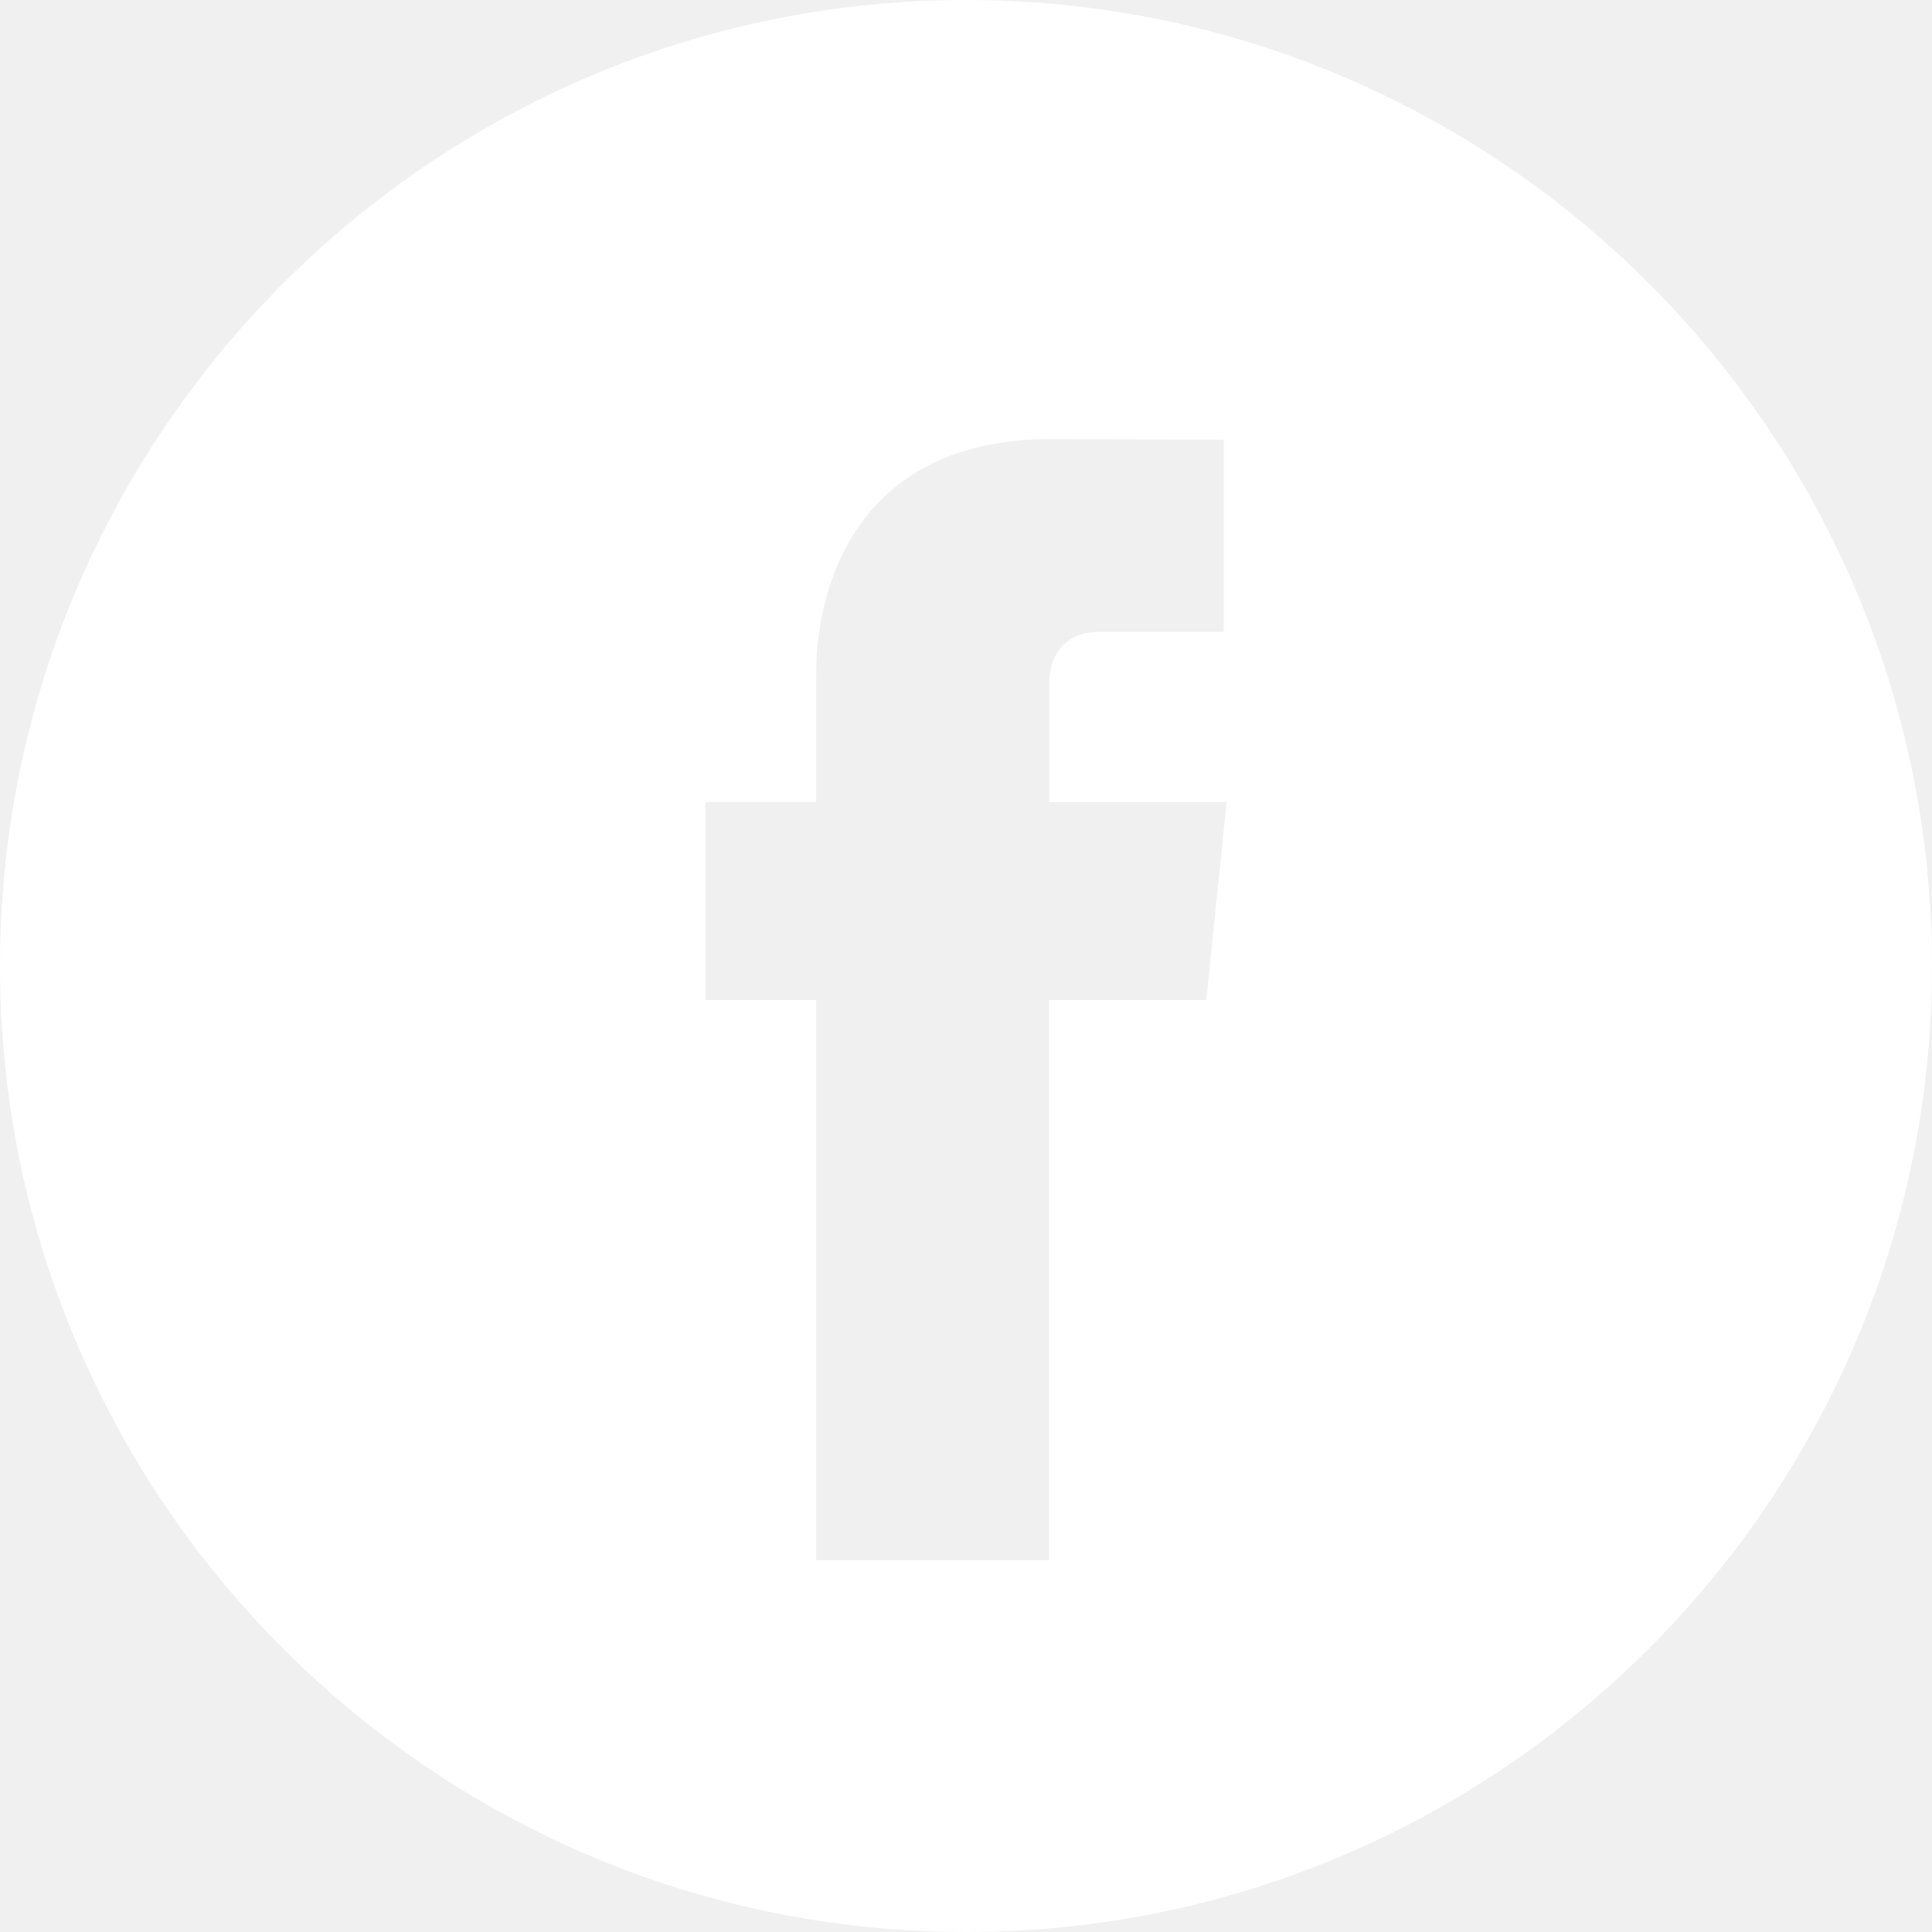
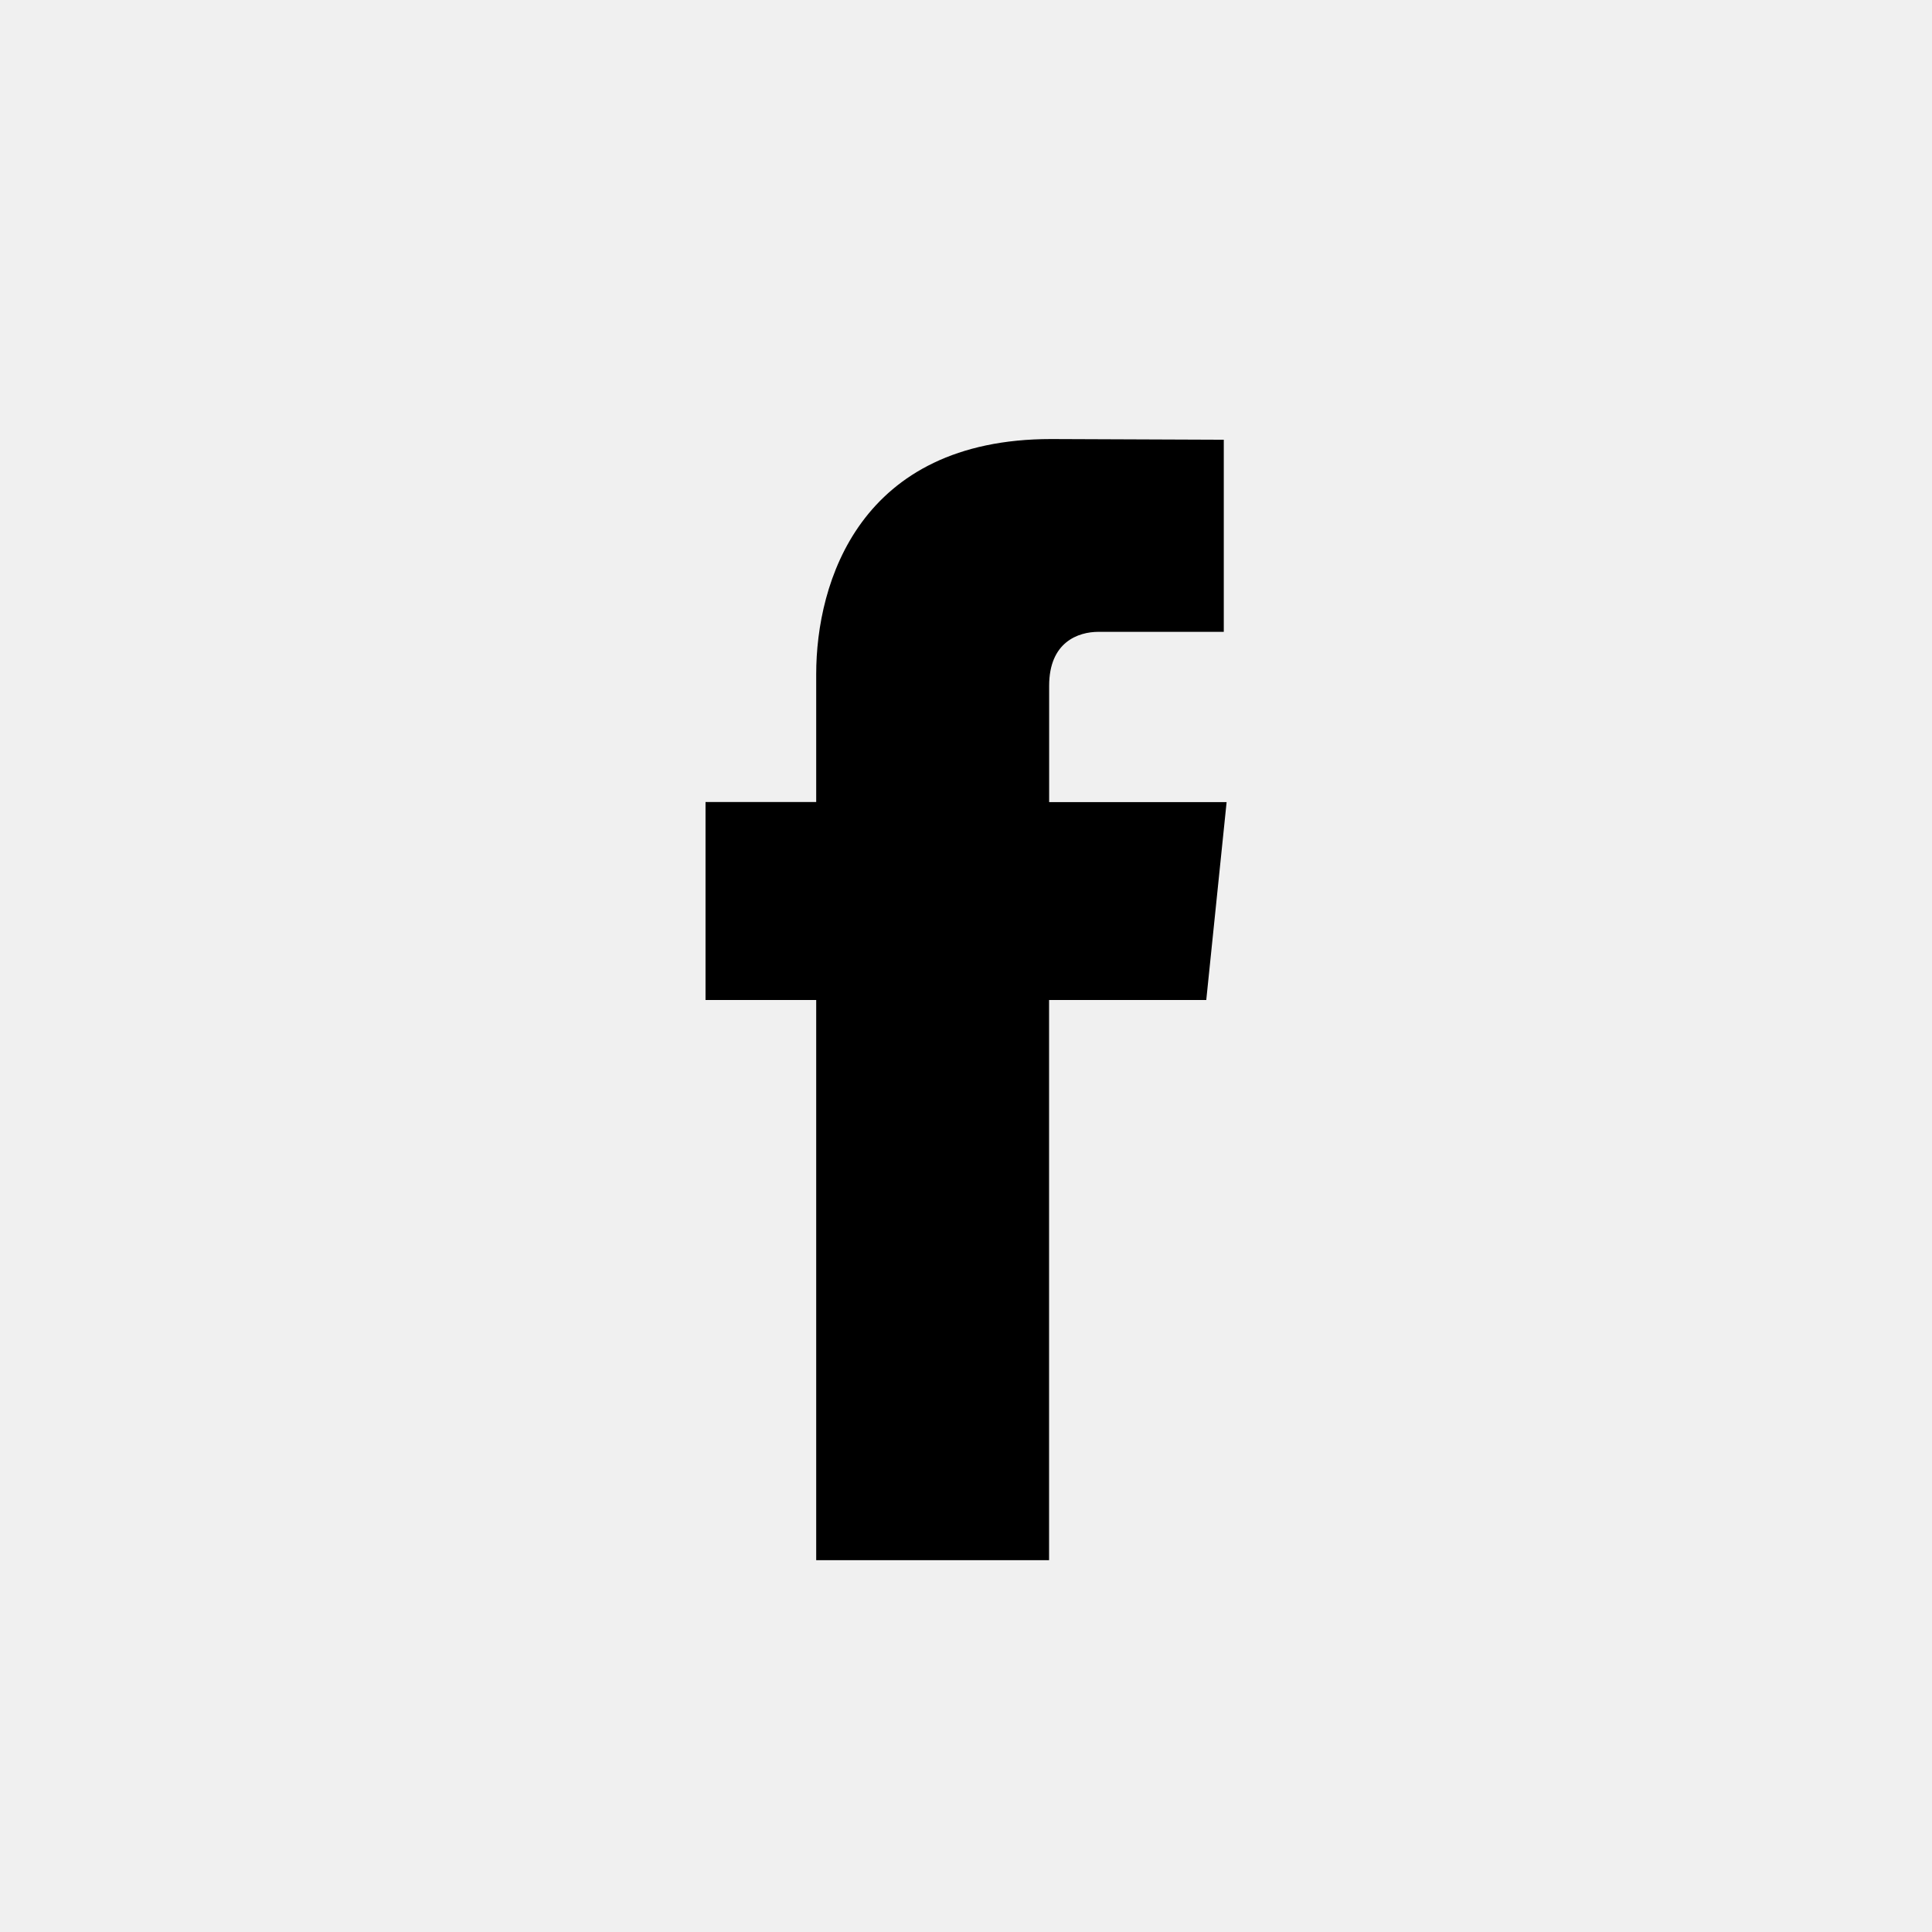
<svg xmlns="http://www.w3.org/2000/svg" width="28" height="28" viewBox="0 0 28 28" fill="none">
-   <path d="M14 0C6.28 0 0 6.28 0 14c0 7.719 6.28 14 14 14 7.719 0 14-6.281 14-14 0-7.72-6.28-14-14-14zm3.482 14.493h-2.278v8.118h-3.375v-8.118h-1.604v-2.87h1.604V9.769c0-1.33.631-3.406 3.406-3.406l2.501.01v2.784h-1.815c-.296 0-.716.148-.716.782v1.686h2.572l-.295 2.869z" fill="#fff" />
+   <path d="M17.482 14.493h-2.278v8.118h-3.375v-8.118h-1.604v-2.87h1.604V9.769c0-1.33.631-3.406 3.406-3.406l2.501.01v2.784h-1.815c-.296 0-.716.148-.716.782v1.686h2.572l-.295 2.869z" fill="#000" />
</svg>
